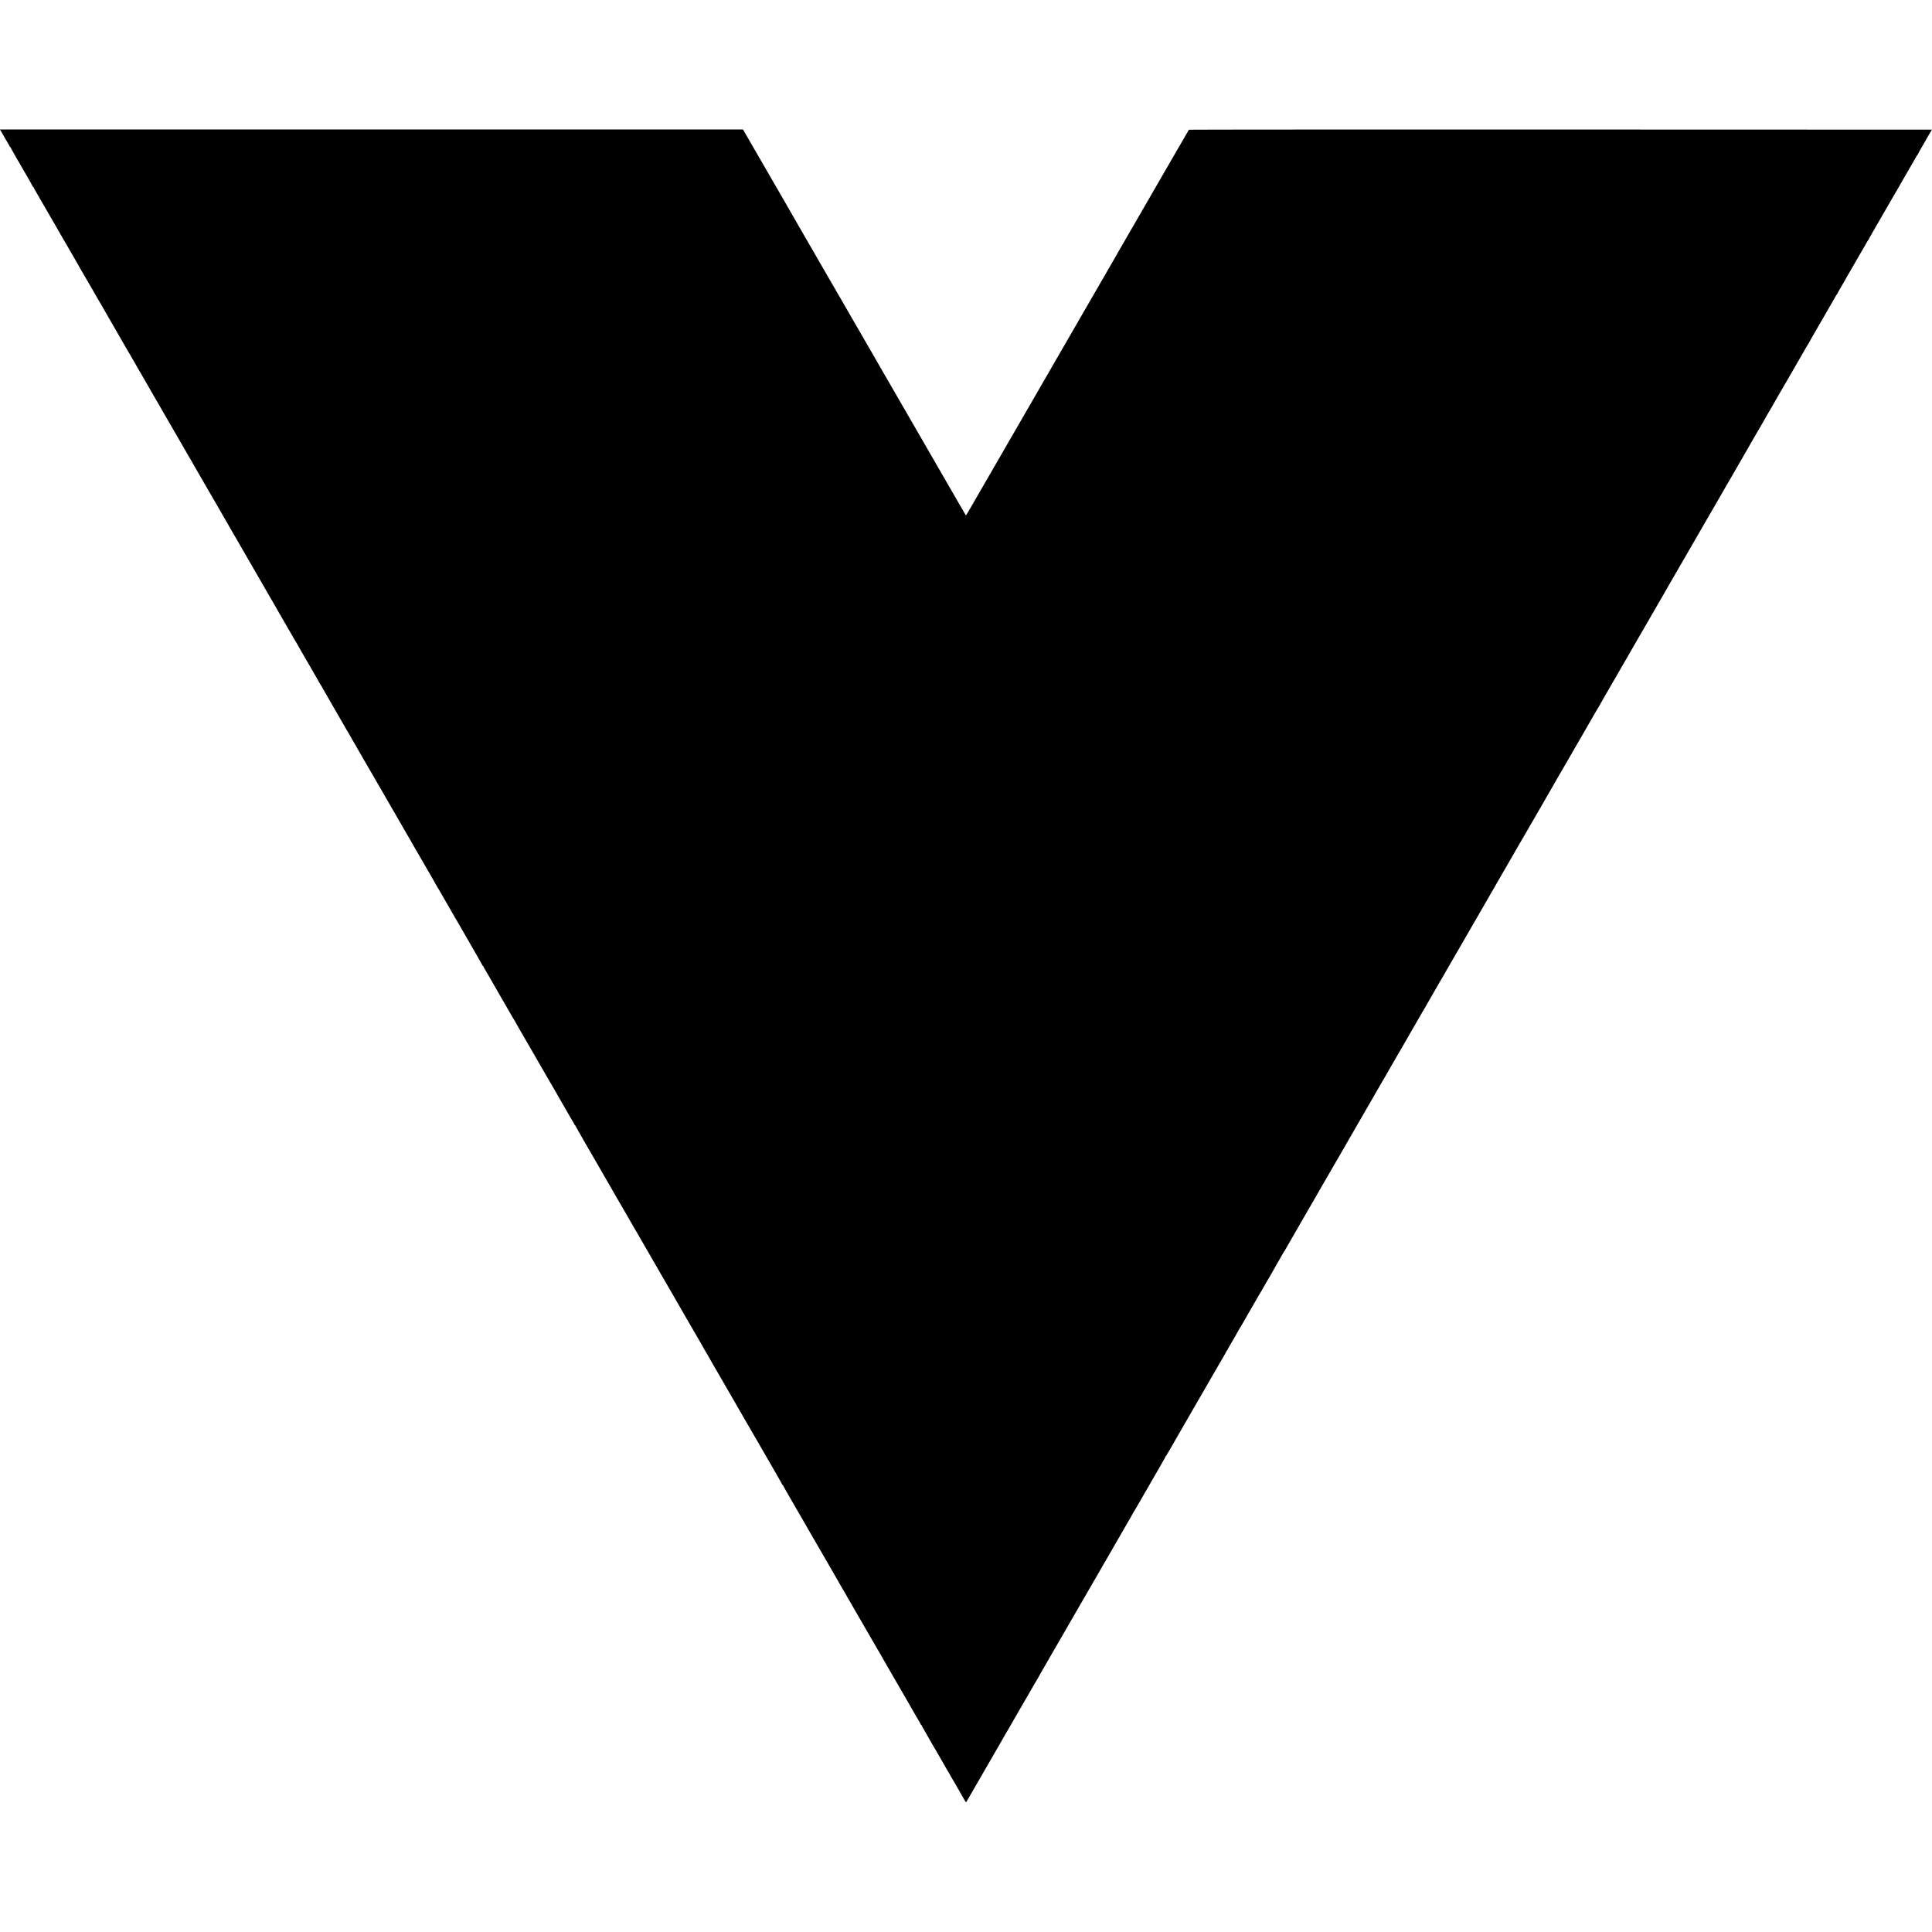
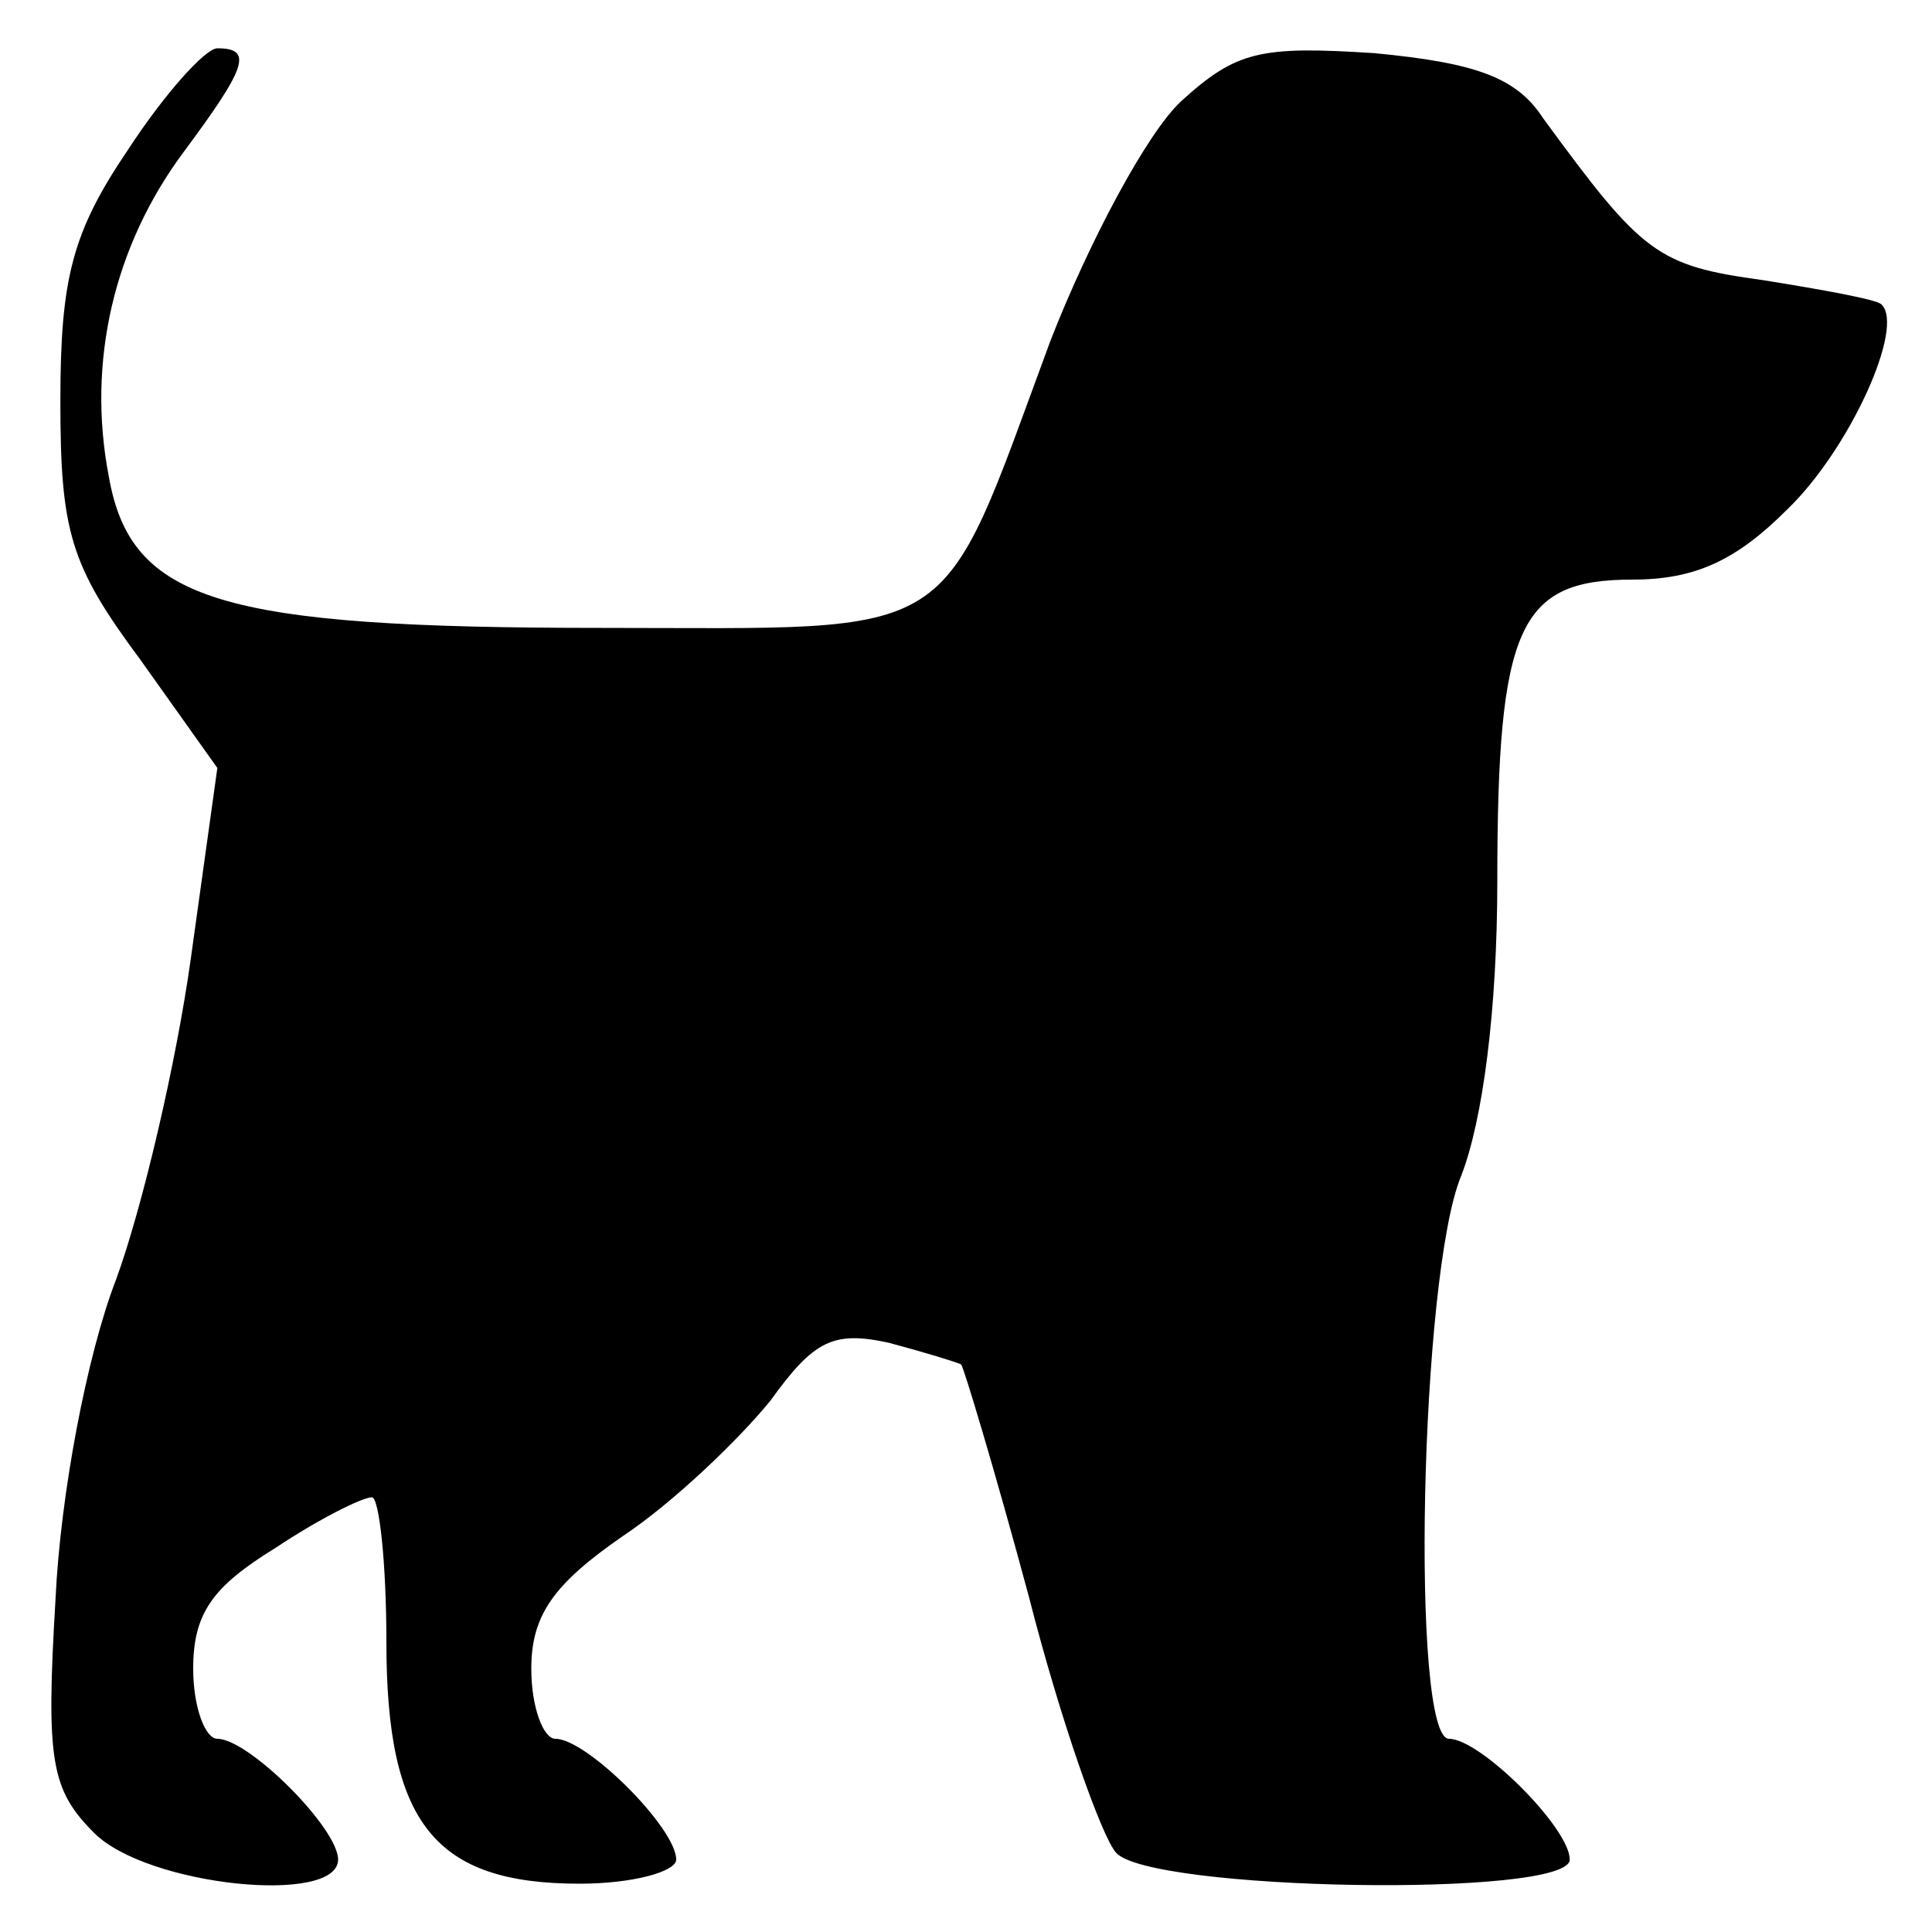
- <svg xmlns="http://www.w3.org/2000/svg" version="1.0" width="16pt" height="16pt" viewBox="0 0 16 16" preserveAspectRatio="xMidYMid meet">
-   <g transform="translate(0,16) scale(0.00032,-0.00032)" fill="#000000" stroke="none">
-     <path d="M18 46618 c45 -75 122 -207 122 -211 0 -2 25 -45 55 -95 30 -50 55 -96 55 -102 0 -5 5 -10 10 -10 6 0 10 -4 10 -9 0 -5 73 -135 161 -288 89 -153 173 -298 187 -323 14 -25 32 -57 41 -72 88 -149 187 -324 189 -335 2 -7 8 -13 13 -13 5 0 9 -4 9 -10 0 -5 46 -89 103 -187 175 -302 490 -846 507 -876 8 -16 20 -36 25 -45 28 -46 290 -498 339 -585 13 -23 74 -129 136 -236 61 -107 123 -215 137 -240 14 -25 29 -50 33 -56 5 -5 23 -37 40 -70 18 -33 38 -67 44 -75 11 -16 21 -33 63 -109 14 -25 29 -50 33 -56 4 -5 21 -35 38 -65 55 -100 261 -455 269 -465 4 -5 14 -21 20 -35 15 -29 41 -75 103 -180 24 -41 52 -88 60 -105 9 -16 57 -100 107 -185 112 -193 362 -626 380 -660 8 -14 23 -38 33 -55 11 -16 23 -37 27 -45 4 -8 26 -46 48 -85 23 -38 53 -90 67 -115 46 -81 64 -113 178 -310 62 -107 121 -210 132 -227 37 -67 56 -99 85 -148 16 -27 32 -57 36 -65 4 -8 15 -27 25 -42 9 -15 53 -89 96 -165 44 -76 177 -307 296 -513 120 -206 268 -463 330 -570 131 -227 117 -203 200 -348 36 -62 73 -125 82 -140 10 -15 21 -34 25 -42 4 -8 20 -37 36 -65 17 -27 38 -65 48 -82 49 -85 64 -111 87 -153 13 -25 28 -49 32 -55 4 -5 78 -134 165 -285 87 -151 166 -288 176 -305 10 -16 26 -43 35 -59 9 -17 125 -217 257 -445 132 -229 253 -441 270 -471 17 -30 45 -79 64 -108 18 -29 33 -54 33 -57 0 -2 20 -37 44 -77 24 -40 123 -212 221 -383 97 -170 190 -330 205 -355 16 -25 39 -65 53 -90 13 -25 81 -144 152 -265 70 -121 137 -238 150 -260 12 -22 37 -65 55 -95 18 -30 43 -73 55 -95 12 -22 48 -85 80 -140 77 -132 163 -280 190 -330 13 -22 71 -123 130 -225 59 -102 116 -199 126 -217 10 -17 29 -50 43 -72 15 -22 26 -43 26 -45 0 -2 27 -50 60 -106 33 -56 60 -103 60 -105 0 -2 55 -98 90 -155 8 -14 182 -316 239 -414 13 -22 45 -79 72 -124 27 -46 49 -86 49 -89 0 -2 14 -24 30 -48 16 -24 30 -46 30 -49 0 -5 74 -135 100 -176 5 -8 24 -42 43 -75 50 -88 58 -101 262 -455 104 -179 199 -345 213 -370 14 -25 28 -49 32 -55 4 -5 17 -26 28 -45 10 -19 62 -109 114 -200 114 -197 133 -230 170 -295 16 -27 33 -57 38 -65 17 -28 96 -165 103 -180 4 -8 16 -28 26 -45 10 -16 77 -131 148 -255 72 -124 181 -313 243 -420 62 -107 121 -209 131 -227 35 -62 323 -560 392 -678 38 -66 83 -145 100 -175 16 -30 33 -59 37 -65 4 -5 17 -27 29 -47 34 -61 56 -100 90 -156 17 -29 31 -55 31 -57 0 -2 17 -32 39 -67 21 -35 134 -229 251 -433 117 -203 235 -407 261 -451 27 -45 49 -85 49 -88 0 -4 8 -19 19 -34 15 -21 200 -341 309 -533 10 -19 33 -58 51 -87 17 -29 31 -54 31 -56 0 -2 25 -44 55 -94 30 -50 55 -95 55 -98 0 -4 6 -15 14 -23 7 -9 27 -41 43 -71 17 -30 170 -297 342 -594 171 -296 311 -542 311 -547 0 -5 5 -9 10 -9 6 0 10 -4 10 -10 0 -5 22 -47 49 -92 27 -46 58 -99 68 -118 24 -43 81 -140 93 -160 5 -8 66 -114 135 -235 69 -121 130 -227 135 -235 12 -21 259 -447 283 -490 10 -19 28 -47 38 -62 11 -14 19 -29 19 -32 0 -3 37 -69 83 -148 99 -170 305 -526 337 -583 13 -22 31 -53 41 -70 11 -16 22 -37 26 -45 7 -14 82 -146 103 -180 14 -24 181 -311 205 -355 13 -22 46 -80 75 -130 29 -49 64 -110 78 -135 14 -25 51 -88 82 -140 31 -52 59 -102 63 -110 4 -8 18 -33 31 -55 205 -353 284 -489 309 -535 17 -30 45 -78 62 -106 18 -28 36 -60 39 -72 4 -12 12 -22 17 -22 5 0 9 -4 9 -10 0 -5 109 -197 241 -427 133 -230 250 -431 259 -448 51 -90 222 -385 280 -485 37 -63 78 -135 92 -160 14 -25 67 -117 118 -205 51 -88 101 -175 111 -193 34 -58 55 -95 149 -257 51 -88 101 -173 110 -190 9 -16 76 -131 147 -255 72 -124 140 -241 151 -260 61 -108 281 -489 355 -615 38 -66 77 -133 87 -150 35 -63 91 -161 100 -175 14 -23 99 -169 128 -220 54 -97 135 -235 142 -245 4 -5 20 -32 35 -60 26 -48 238 -416 276 -480 10 -16 26 -46 37 -65 30 -53 382 -661 403 -695 10 -16 22 -37 26 -45 4 -8 26 -48 50 -88 24 -41 43 -75 43 -77 0 -2 22 -40 50 -85 27 -45 50 -84 50 -86 0 -3 38 -69 83 -147 84 -142 302 -520 340 -587 10 -19 34 -60 52 -90 18 -30 44 -75 57 -100 14 -25 45 -79 70 -120 25 -41 56 -96 70 -121 14 -25 77 -133 138 -240 62 -107 122 -210 132 -229 25 -43 310 -535 337 -581 11 -19 26 -45 34 -59 17 -32 238 -414 266 -460 11 -19 24 -41 28 -49 3 -7 75 -133 160 -278 84 -146 153 -269 153 -274 0 -5 5 -9 10 -9 6 0 10 -4 10 -10 0 -5 82 -150 181 -322 182 -314 201 -346 240 -415 12 -21 80 -139 152 -263 71 -124 141 -245 155 -270 14 -25 28 -49 32 -55 6 -8 145 -248 220 -380 37 -66 209 -362 229 -395 11 -19 24 -42 28 -49 4 -8 67 -118 140 -243 73 -125 133 -230 133 -233 0 -2 15 -28 33 -57 19 -29 47 -78 64 -108 17 -30 53 -93 79 -139 53 -90 82 -141 157 -272 82 -142 115 -199 381 -659 142 -245 268 -463 281 -485 12 -22 71 -125 132 -230 60 -104 172 -298 248 -430 76 -132 146 -253 156 -270 11 -16 22 -36 26 -44 3 -8 30 -54 60 -103 29 -49 53 -91 53 -93 0 -3 18 -34 40 -70 22 -36 40 -67 40 -69 0 -2 37 -66 81 -142 45 -77 98 -168 119 -204 20 -36 47 -81 58 -100 12 -19 27 -47 33 -62 6 -16 15 -28 20 -28 5 0 9 -4 9 -9 0 -6 63 -118 140 -251 77 -133 140 -243 140 -245 0 -2 18 -33 41 -70 22 -37 49 -83 60 -101 10 -19 29 -51 40 -71 25 -45 109 -189 126 -218 7 -11 17 -29 22 -40 6 -11 22 -38 35 -60 14 -22 37 -62 52 -90 14 -27 35 -62 45 -77 11 -14 19 -29 19 -32 0 -3 18 -35 40 -71 22 -36 40 -67 40 -69 0 -2 19 -35 42 -72 23 -38 55 -94 72 -124 26 -47 139 -244 171 -298 6 -9 21 -36 34 -60 28 -48 37 -51 51 -19 6 12 19 36 29 52 10 17 27 46 38 65 11 19 104 181 208 360 103 179 199 345 213 370 14 25 42 74 64 109 21 34 38 65 38 67 0 2 18 33 40 69 22 36 40 67 40 69 0 3 177 310 199 346 16 26 136 234 140 244 2 5 25 44 52 88 27 44 49 81 49 84 0 2 18 34 40 70 22 36 40 67 40 69 0 2 20 36 43 77 35 58 169 289 297 513 9 17 50 86 90 155 40 69 86 150 103 180 16 30 35 62 41 70 6 8 16 24 22 35 35 64 72 129 167 293 59 100 116 199 127 220 11 20 30 53 41 72 43 72 1070 1850 1121 1940 14 25 65 113 113 195 48 83 96 166 107 185 10 19 28 50 38 68 11 18 73 124 137 235 64 111 175 303 246 427 71 124 173 299 225 390 52 91 116 202 143 248 27 45 49 85 49 89 0 4 6 14 14 22 7 9 28 43 46 76 26 47 251 436 378 655 11 19 29 51 40 70 11 19 101 176 201 348 99 172 181 317 181 323 0 5 5 9 10 9 6 0 10 5 10 11 0 6 8 23 18 37 11 15 32 52 49 82 16 30 130 228 253 440 122 212 234 405 248 430 13 25 39 70 57 100 39 65 69 117 130 225 25 44 50 87 55 95 12 19 78 134 220 380 61 107 129 224 150 260 161 277 222 382 246 425 15 28 47 83 71 123 24 41 43 78 43 83 0 5 4 9 8 9 4 0 13 12 19 28 7 15 23 45 36 67 66 110 277 478 277 483 0 3 6 13 14 21 7 9 27 41 43 71 17 30 45 80 63 110 34 57 375 649 394 685 6 11 16 27 22 35 6 8 26 42 44 75 18 33 41 74 51 90 10 17 24 41 32 55 54 97 72 128 88 152 11 14 19 28 19 30 0 3 79 141 175 308 96 167 175 305 175 308 0 3 6 13 14 21 7 9 26 39 41 66 33 60 276 483 338 587 24 40 46 80 50 88 4 8 13 24 20 35 14 23 95 163 125 215 11 19 52 91 92 160 40 69 80 139 90 155 9 17 103 179 207 360 105 182 200 346 211 365 103 181 463 802 489 845 7 11 15 27 19 35 4 8 29 51 55 95 64 110 828 1433 848 1470 9 17 24 41 33 55 9 14 29 48 45 77 15 28 52 93 82 145 30 51 62 107 71 123 17 30 231 398 400 690 51 88 103 179 115 202 12 23 26 48 32 55 6 7 24 38 40 68 17 30 61 107 98 170 37 63 84 144 103 180 19 36 41 72 48 81 8 8 14 18 14 21 0 4 27 51 59 106 32 55 72 124 89 154 16 29 71 125 122 213 51 88 104 180 118 205 13 25 28 50 32 55 4 6 17 26 28 45 11 19 45 80 77 135 31 55 66 116 77 135 11 19 88 152 171 295 401 694 620 1072 650 1125 11 19 87 152 170 295 83 143 158 273 166 288 9 16 21 36 26 45 6 9 31 52 55 96 25 43 54 94 66 115 11 20 95 164 186 321 91 157 173 299 182 315 9 17 26 46 37 65 12 19 66 114 121 210 56 96 108 186 117 200 8 14 24 40 34 59 24 45 383 664 412 713 5 9 17 29 26 45 15 28 120 210 241 419 36 61 68 117 72 125 4 8 12 23 19 34 35 57 245 420 262 453 11 20 35 61 53 90 17 29 32 54 32 56 0 3 28 51 62 108 33 57 70 119 80 138 10 19 23 42 28 50 5 8 32 53 59 100 27 47 149 258 271 470 122 212 234 405 248 430 30 53 62 108 80 135 6 11 15 27 19 35 4 8 85 150 181 315 96 165 187 323 202 350 31 56 116 202 130 225 5 8 25 42 43 75 19 33 92 159 162 280 149 257 157 271 202 350 19 33 38 67 43 75 9 14 228 392 275 475 12 22 55 96 95 165 40 69 80 139 90 155 24 42 202 350 221 383 9 15 27 47 41 72 14 25 75 131 136 236 61 106 121 210 134 232 99 172 271 470 279 482 5 8 23 40 40 70 18 30 81 141 142 245 60 105 121 210 135 235 14 25 71 124 127 220 56 96 143 247 194 335 51 88 96 167 102 175 14 24 180 311 204 355 23 43 340 590 356 615 5 8 50 87 101 175 171 301 517 898 582 1008 25 43 46 81 46 83 0 2 12 23 27 47 14 23 40 67 56 97 16 30 35 62 42 70 7 8 15 22 18 30 4 8 20 38 37 65 16 28 33 57 37 65 6 12 111 196 143 250 5 8 55 95 112 193 57 98 113 195 126 215 12 20 27 46 32 57 6 11 14 27 20 35 5 8 76 130 156 270 80 140 165 287 187 325 23 39 52 90 66 115 13 25 30 52 37 61 8 8 14 18 14 21 0 4 41 77 92 165 50 87 175 302 276 478 101 176 208 360 236 408 28 49 67 117 86 152 19 35 41 70 48 77 6 6 12 15 12 19 0 7 124 224 167 291 12 21 23 40 23 42 0 2 21 40 46 83 26 43 55 92 64 109 54 95 327 568 354 614 19 30 45 75 59 100 71 128 82 145 89 148 4 2 8 8 8 13 0 5 42 82 94 172 311 538 496 858 518 897 14 25 40 70 58 100 18 30 42 71 53 90 10 19 79 139 152 265 73 127 142 246 153 265 10 19 43 76 72 125 29 50 63 108 75 130 65 116 80 140 87 143 4 2 8 8 8 12 0 8 114 212 140 250 6 8 14 24 20 35 5 11 54 97 108 190 l100 170 -9611 3 c-5286 1 -9614 -1 -9618 -5 -5 -6 -419 -719 -619 -1068 -89 -155 -267 -463 -323 -560 -38 -66 -81 -140 -95 -165 -31 -56 -263 -457 -526 -910 -110 -190 -224 -388 -254 -440 -29 -52 -61 -109 -71 -125 -23 -39 -243 -420 -268 -465 -11 -19 -204 -352 -428 -740 -224 -388 -477 -826 -563 -975 -85 -148 -185 -322 -222 -385 -37 -63 -120 -207 -185 -320 -65 -113 -177 -306 -248 -430 -72 -124 -172 -297 -222 -385 -51 -88 -142 -245 -202 -350 -131 -226 -247 -427 -408 -705 -65 -113 -249 -432 -410 -710 -160 -278 -388 -673 -506 -877 -118 -205 -216 -373 -219 -373 -3 0 -52 82 -109 183 -58 100 -144 250 -192 332 -95 164 -402 696 -647 1120 -85 149 -228 396 -317 550 -212 365 -982 1700 -1008 1745 -10 19 -43 76 -72 125 -29 50 -64 110 -77 135 -14 25 -63 110 -110 190 -47 80 -96 165 -110 190 -14 25 -99 171 -188 325 -89 154 -174 300 -188 325 -13 25 -64 113 -112 195 -48 83 -140 242 -205 355 -65 113 -183 317 -263 454 -79 137 -152 264 -163 282 -50 89 -335 583 -354 614 -12 19 -34 58 -50 85 -15 28 -129 226 -253 440 -124 215 -235 408 -247 430 -12 22 -69 121 -127 220 -58 99 -226 389 -373 645 -148 256 -324 561 -392 678 -67 117 -134 232 -147 255 -13 23 -33 59 -46 80 l-22 37 -9615 0 -9615 0 20 -32z" />
+ <svg xmlns="http://www.w3.org/2000/svg" version="1.0" width="80pt" height="80pt" viewBox="0 0 80 80" preserveAspectRatio="xMidYMid meet">
+   <g transform="translate(0,80) scale(0.1,-0.1)" fill="#000000" stroke="none">
+     <path d="M53 738 c-23 -34 -28 -53 -28 -104 0 -54 4 -68 33 -107 l32 -45 -11 -79 c-6 -43 -20 -103 -31 -133 -12 -31 -23 -89 -25 -132 -4 -67 -2 -79 16 -97 22 -22 101 -30 101 -11 0 13 -37 50 -50 50 -5 0 -10 13 -10 29 0 23 8 34 34 50 18 12 36 21 40 21 3 0 6 -27 6 -60 0 -75 20 -100 80 -100 22 0 40 5 40 10 0 13 -37 50 -50 50 -5 0 -10 13 -10 29 0 22 9 35 38 55 21 14 48 40 61 56 18 25 26 29 49 24 15 -4 28 -8 30 -9 1 -1 14 -44 28 -96 13 -51 30 -99 36 -106 13 -16 188 -19 188 -3 0 13 -37 50 -50 50 -16 0 -12 192 5 233 9 23 15 69 15 122 0 106 9 125 56 125 26 0 43 8 64 29 26 25 49 76 39 85 -2 2 -24 6 -49 10 -44 6 -50 11 -91 67 -11 17 -28 23 -70 27 -47 3 -57 1 -80 -20 -14 -13 -38 -58 -54 -99 -47 -127 -35 -119 -186 -119 -158 0 -195 11 -204 63 -9 47 2 95 31 134 26 35 29 43 14 43 -5 0 -22 -19 -37 -42z" />
  </g>
</svg>
